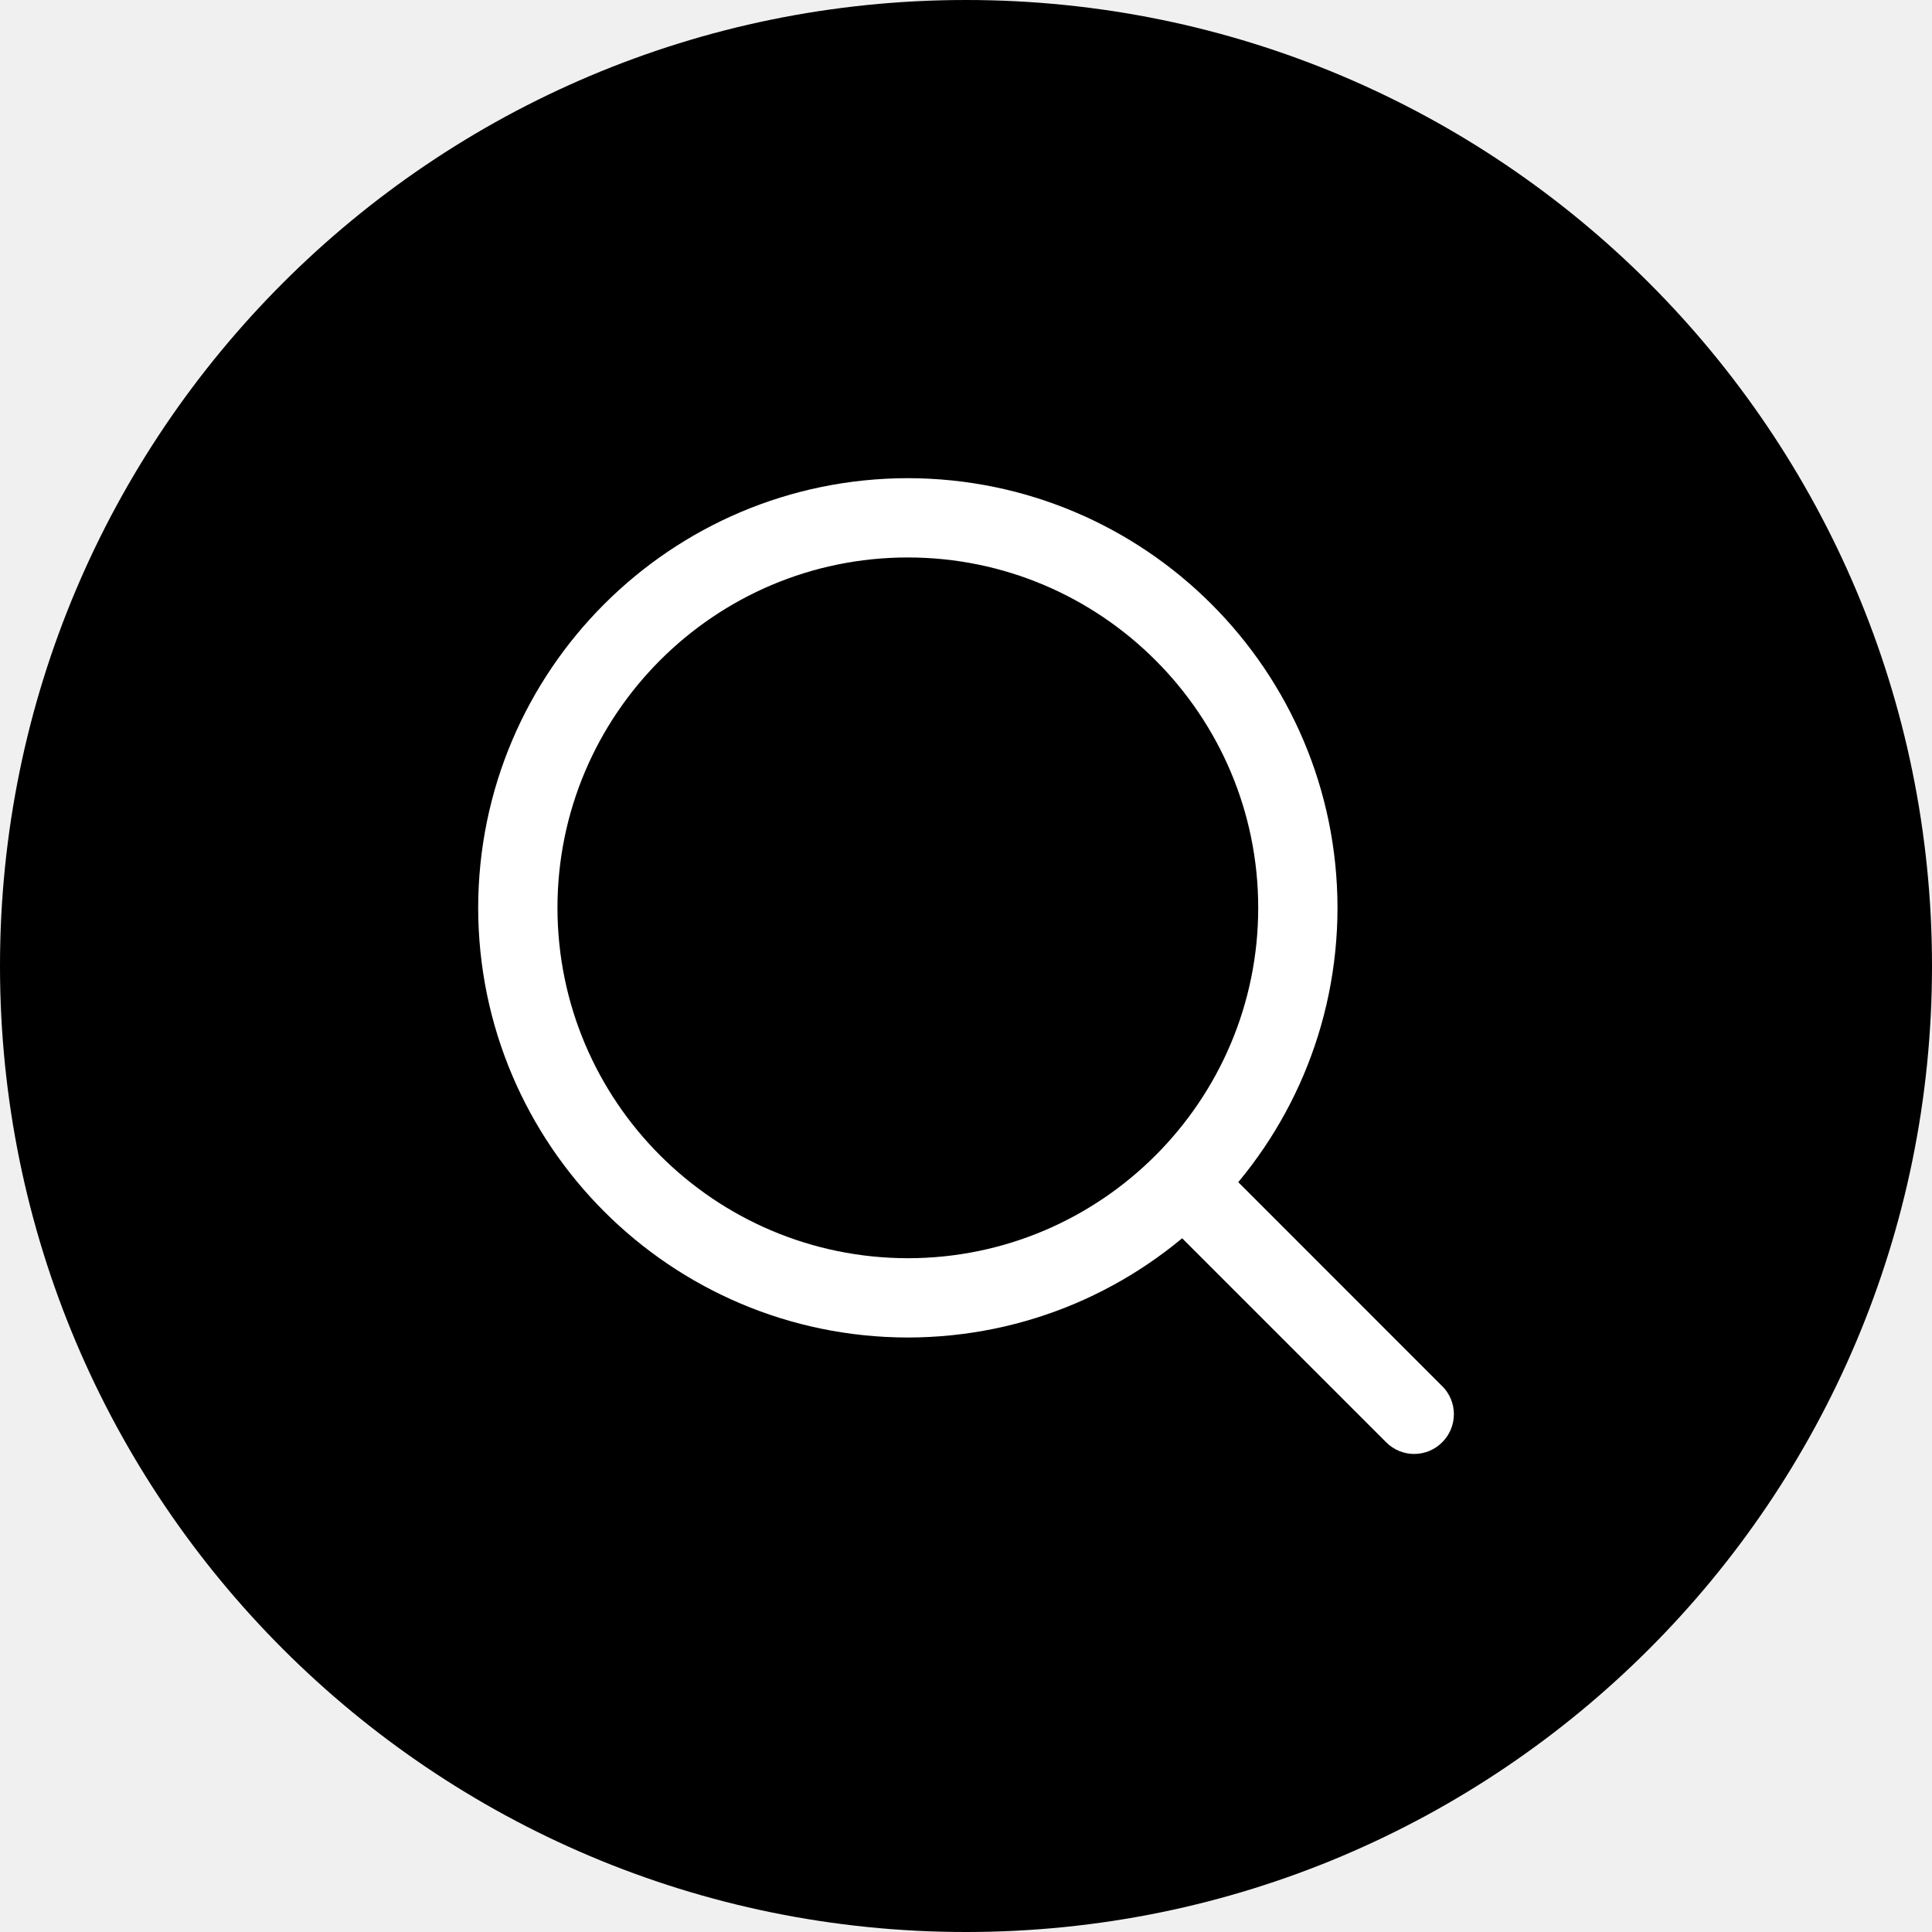
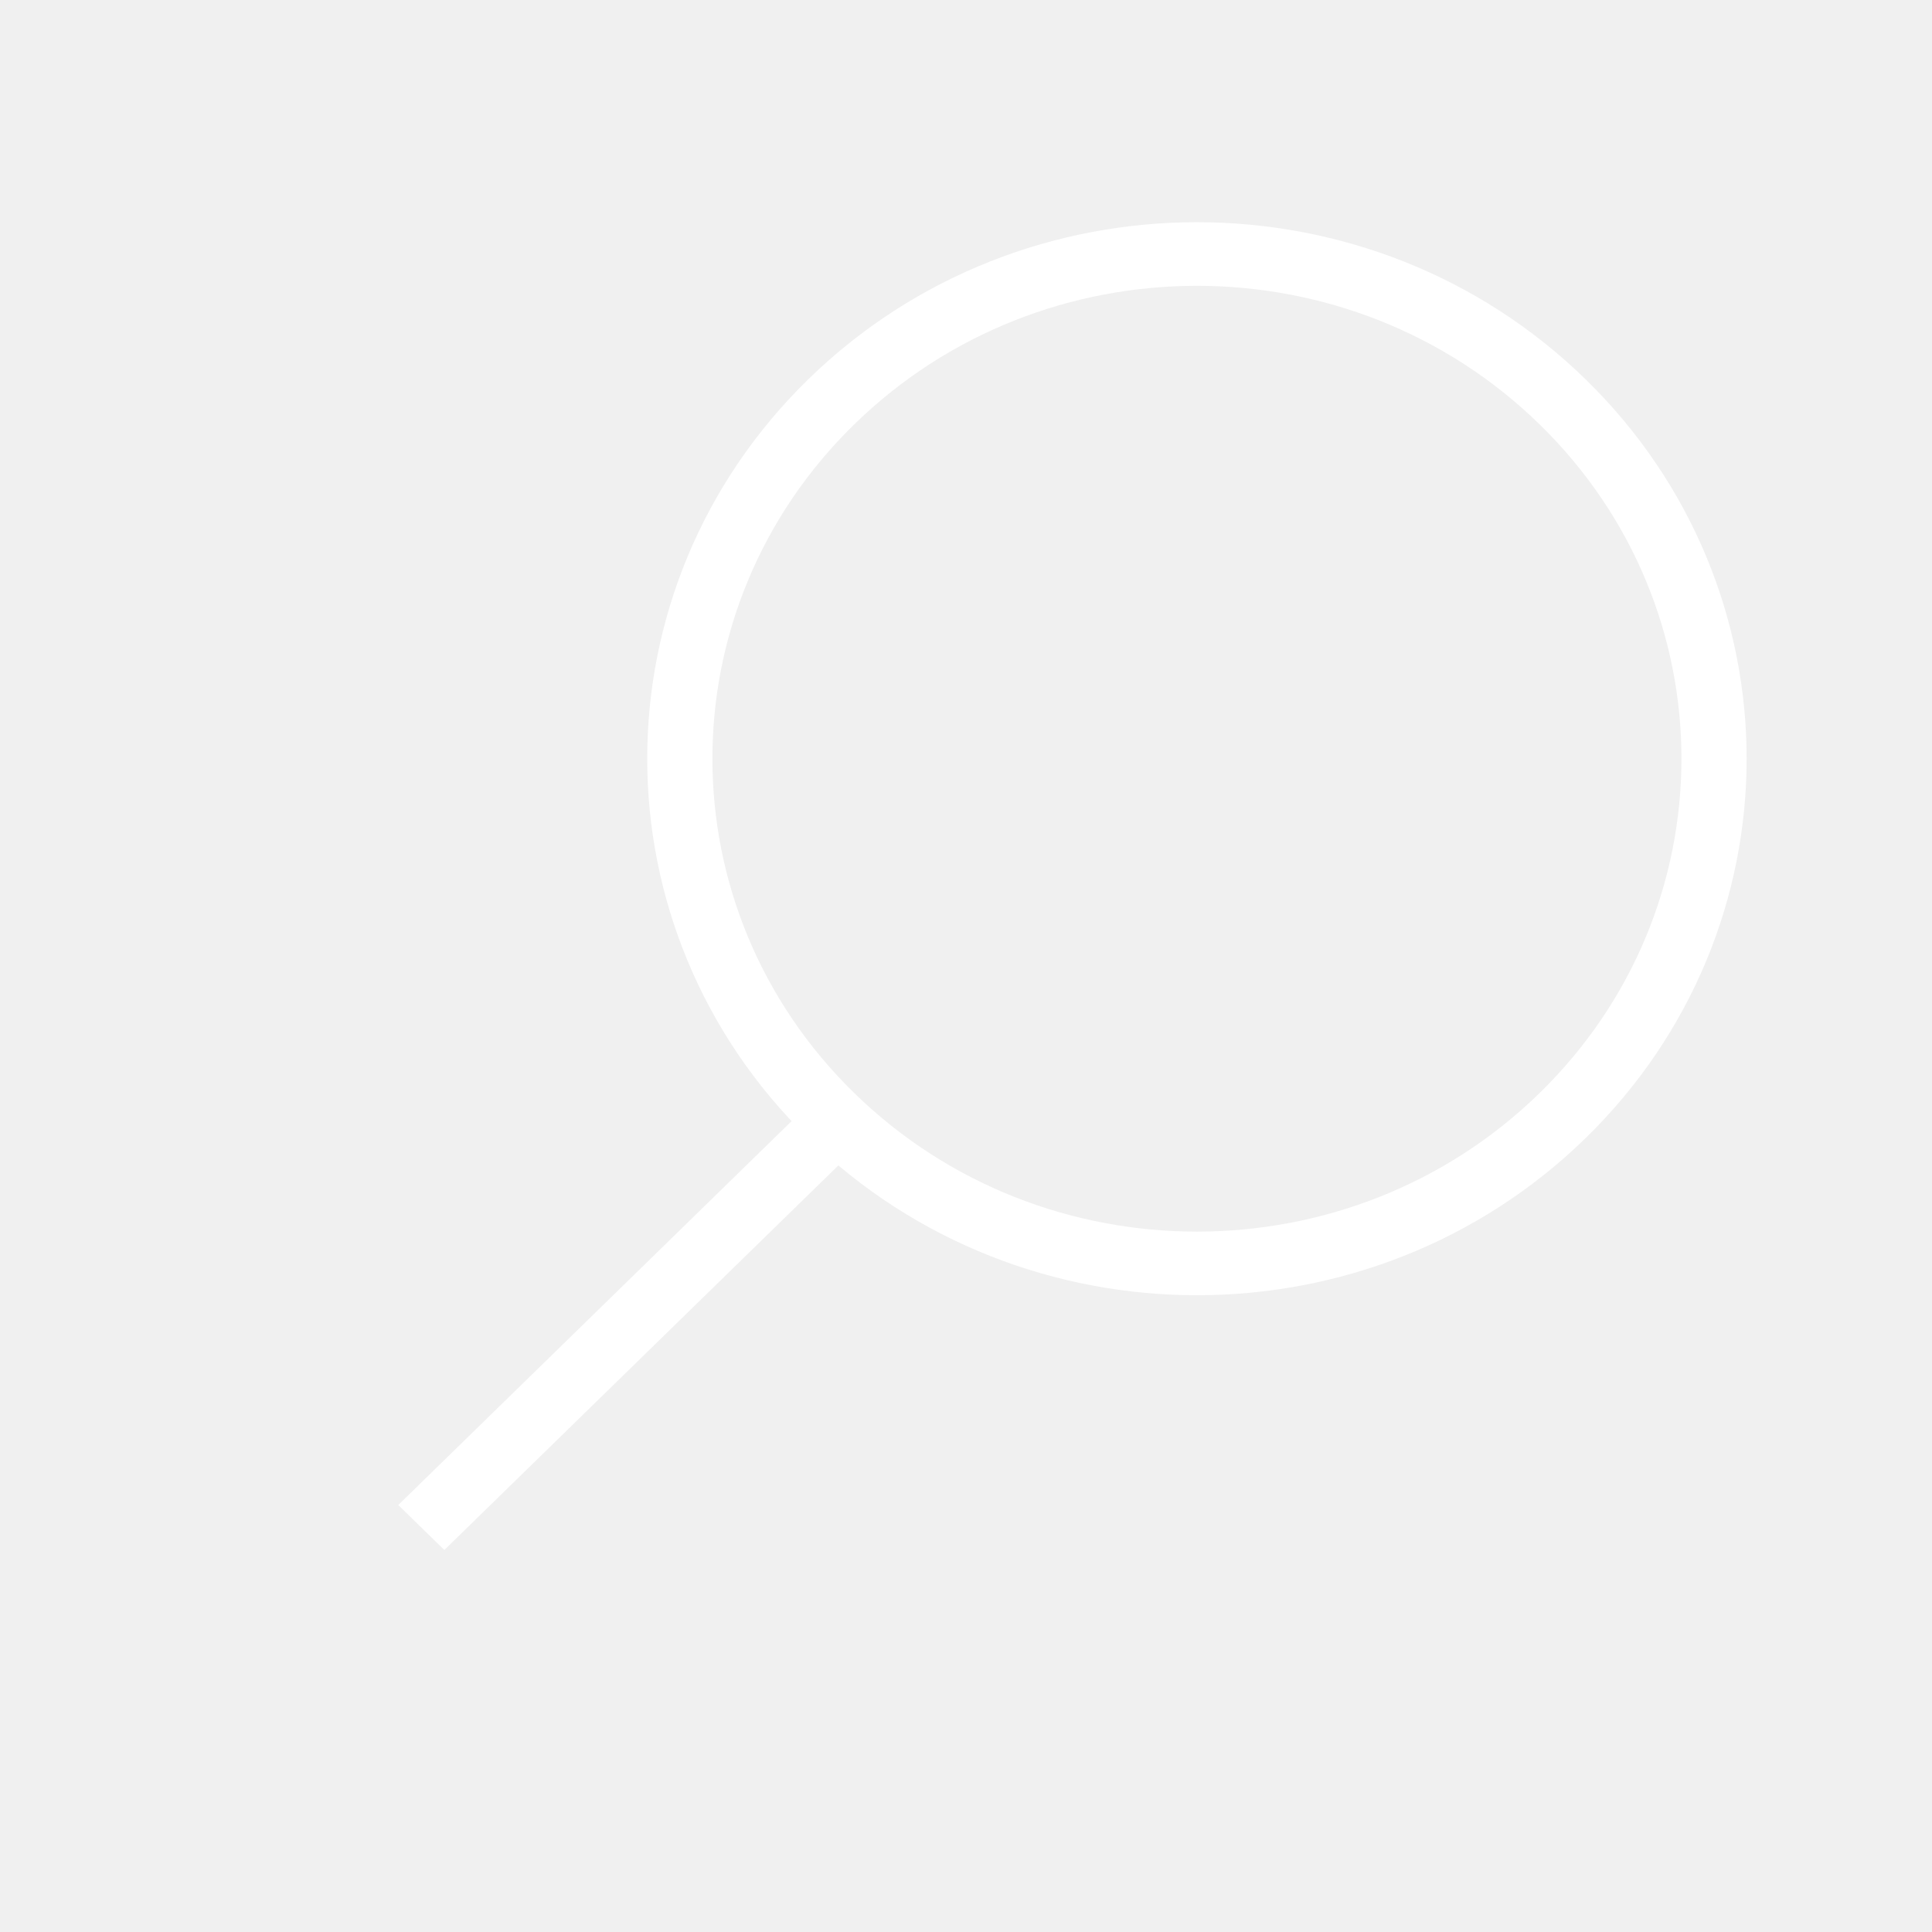
- <svg xmlns="http://www.w3.org/2000/svg" width="24" height="24" fill="none">
-   <circle cx="12" cy="12" r="12" fill="#000" />
-   <path d="M11.277 5.94a5.344 5.344 0 00-5.337 5.337 5.344 5.344 0 005.337 5.338 5.344 5.344 0 005.338-5.338 5.344 5.344 0 00-5.338-5.337zm0 9.69a4.357 4.357 0 01-4.352-4.353c0-2.4 1.952-4.352 4.352-4.352 2.4 0 4.353 1.953 4.353 4.352 0 2.4-1.953 4.353-4.353 4.353z" fill="#fff" />
-   <path d="M17.916 17.22l-2.825-2.826a.492.492 0 10-.697.697l2.825 2.825a.49.49 0 00.697 0 .492.492 0 000-.697z" fill="#fff" />
+ <svg xmlns="http://www.w3.org/2000/svg" class="t985__search-icon t-search-widget__search-icon" width="30" height="30" fill="none">
+   <circle r="7.934" transform="scale(1.01207 .98779) rotate(45 -5.215 28.131)" stroke="#fff" />
+   <path transform="scale(-1.01206 -.9878) rotate(-45 -27.026 6.622)" stroke="#fff" d="M0-.5h9.175" />
</svg>
